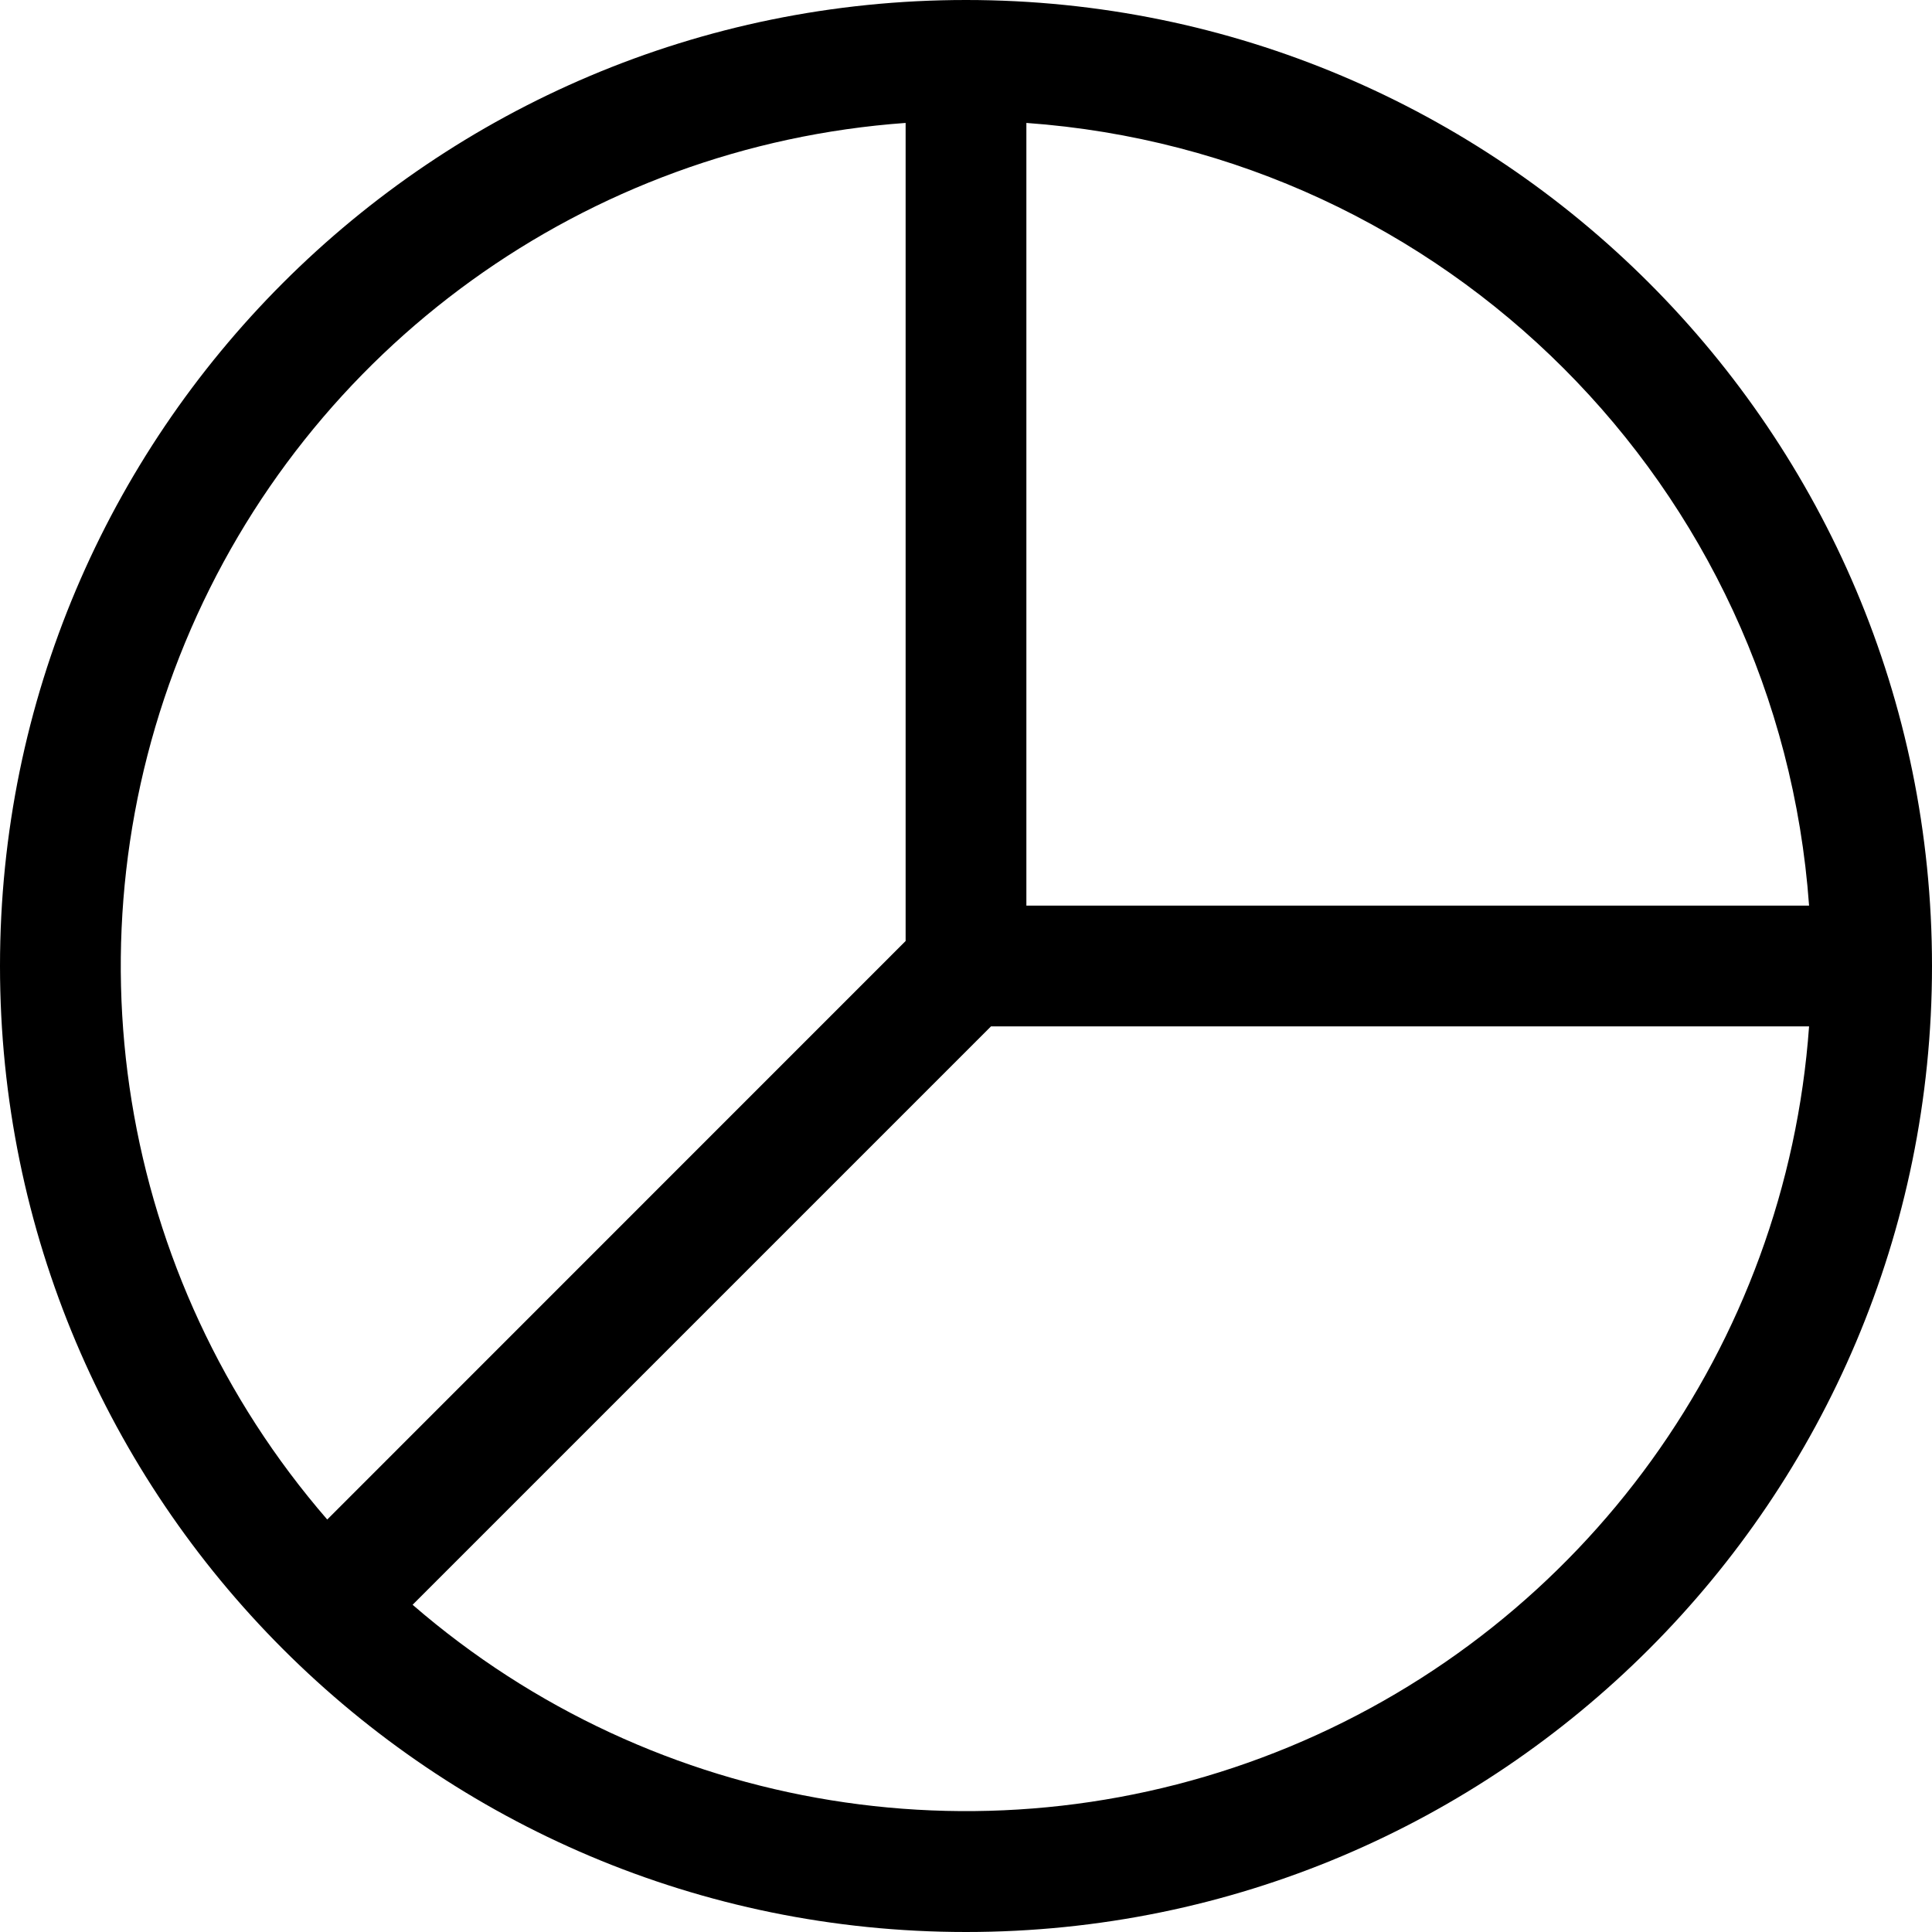
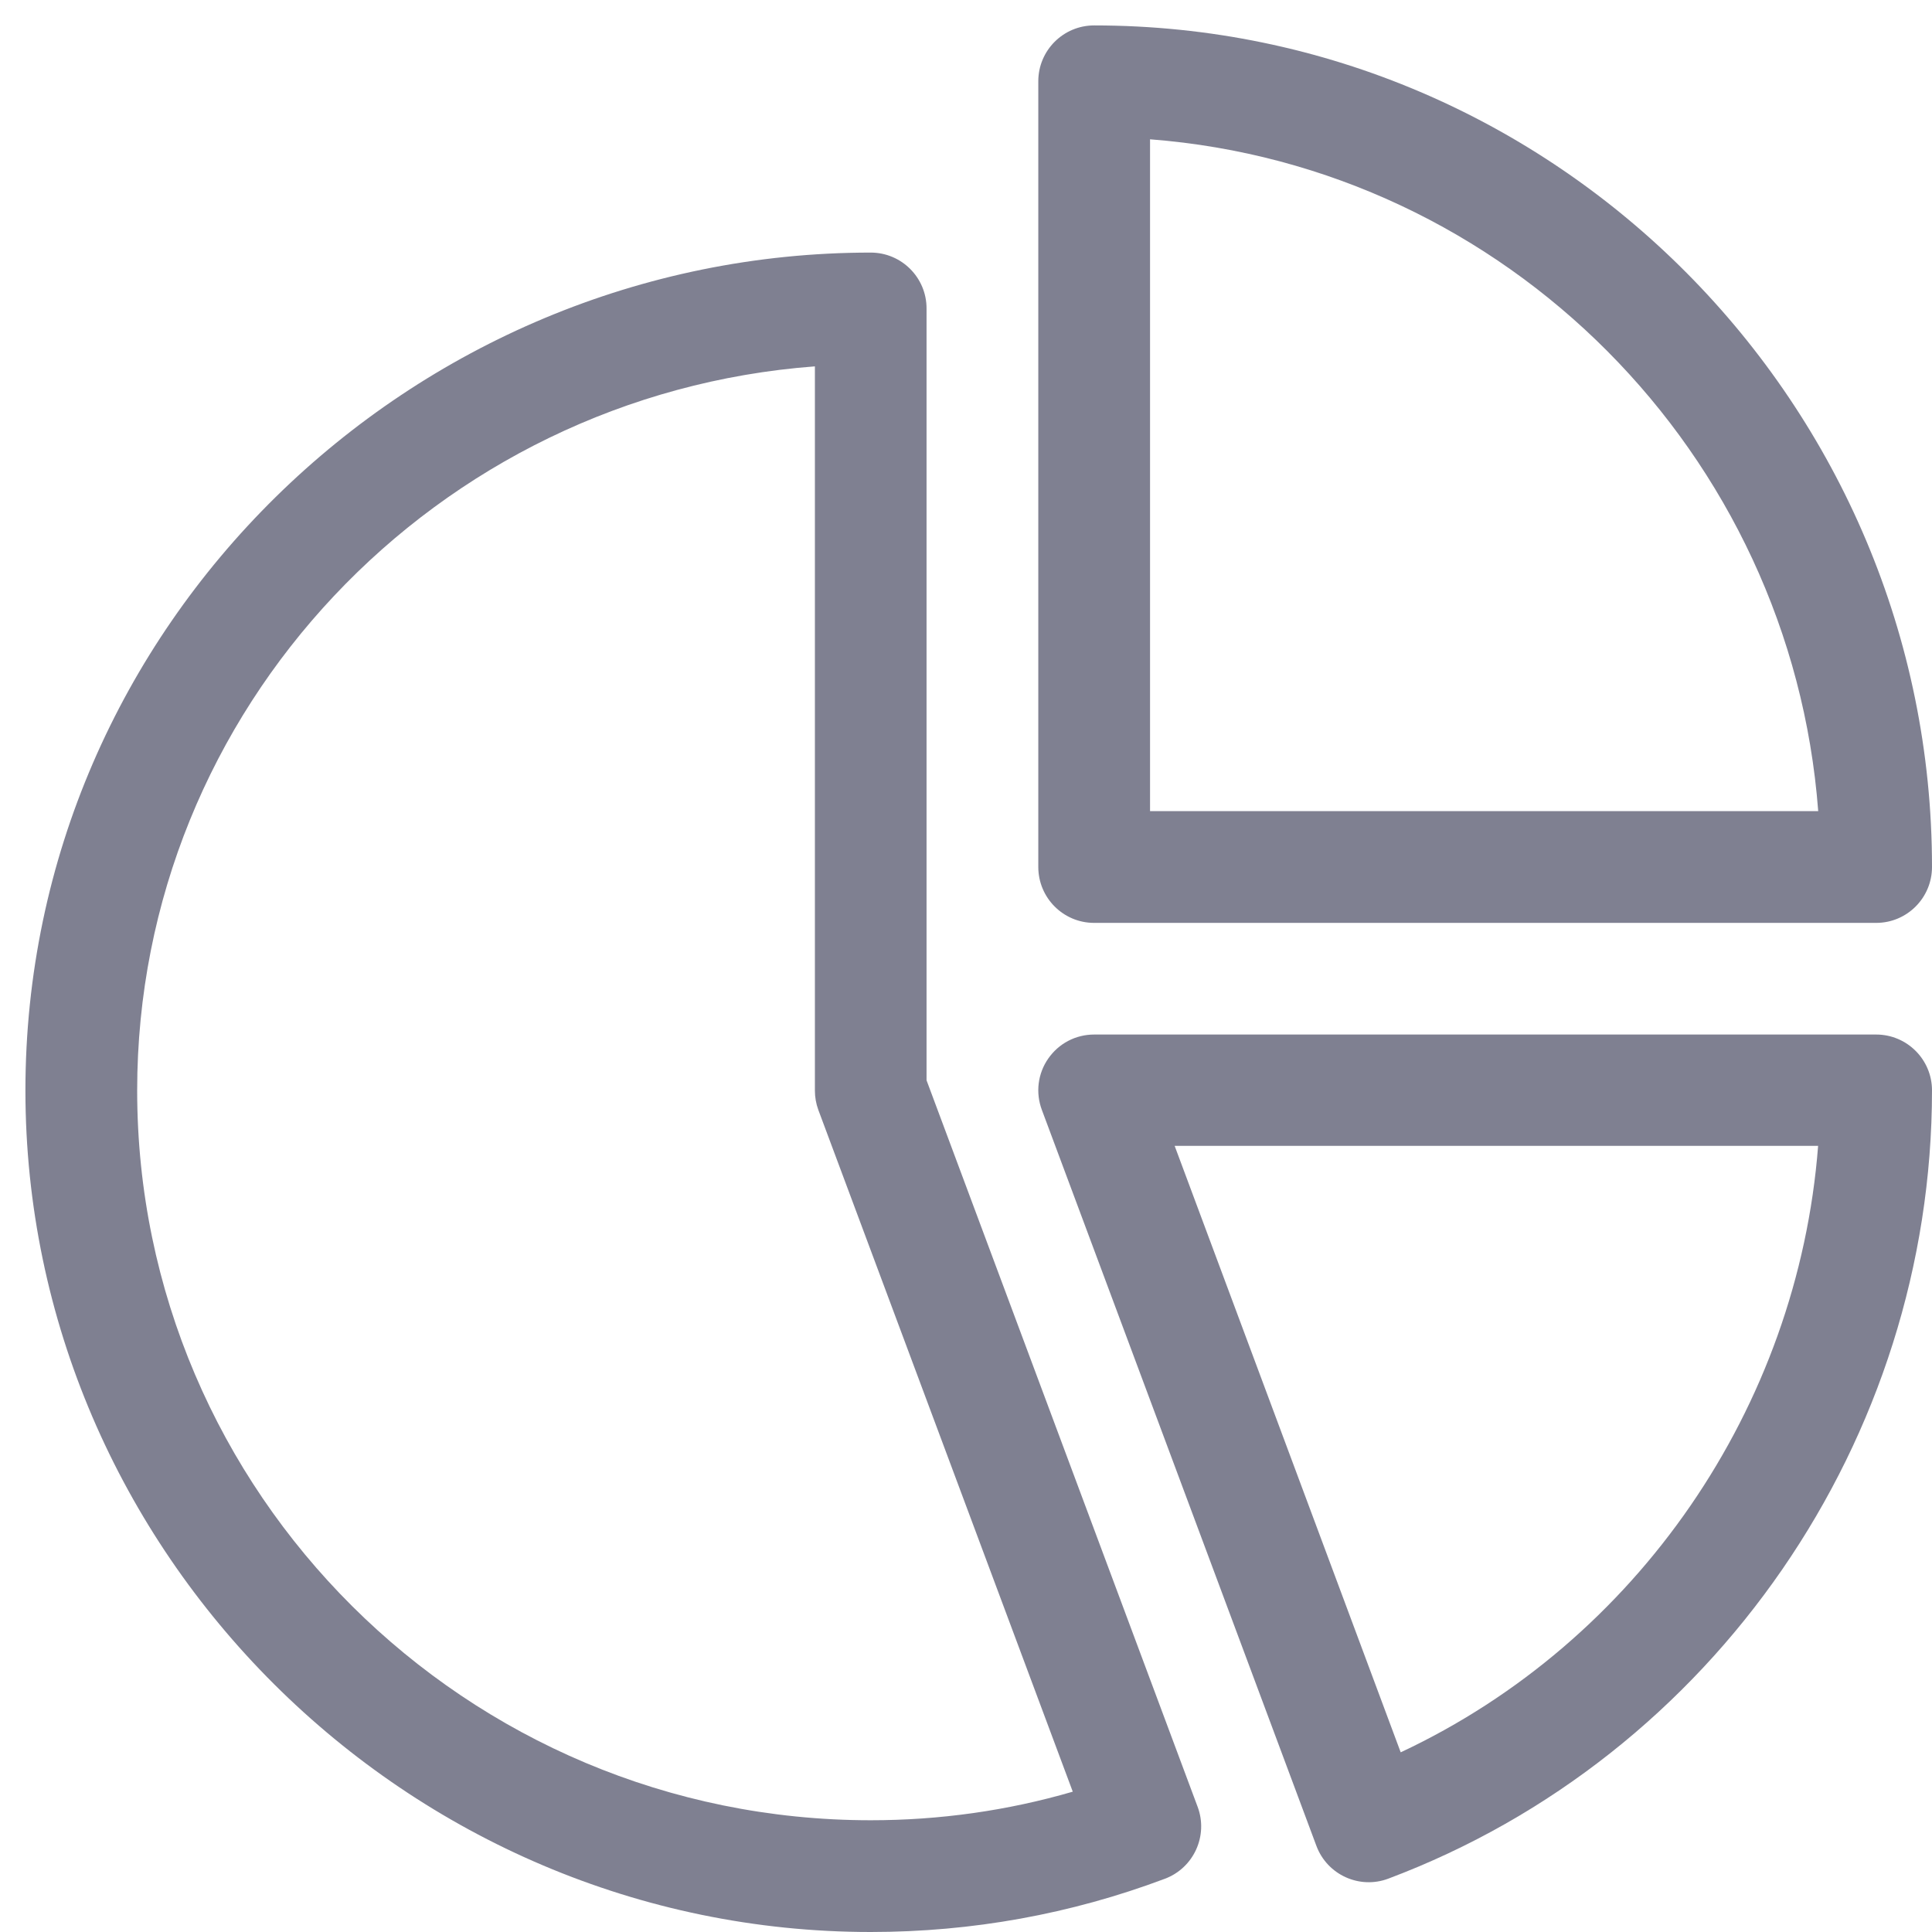
- <svg xmlns="http://www.w3.org/2000/svg" stroke="currentColor" fill="currentColor" stroke-width="0" viewBox="0 0 16 16" icon="pie-chart" aria-hidden="true" alt="" height="1em" width="1em">
-   <path d="M7.5 1.018a7 7 0 0 0-4.79 11.566L7.5 7.793V1.018zm1 0V7.5h6.482A7.001 7.001 0 0 0 8.5 1.018zM14.982 8.5H8.207l-4.79 4.79A7 7 0 0 0 14.982 8.5zM0 8a8 8 0 1 1 16 0A8 8 0 0 1 0 8z" />
+ <svg xmlns="http://www.w3.org/2000/svg" width="19" height="19" viewBox="0 0 19 19" fill="none">
+   <path d="M10.76 0.25C10.457 0.25 10.211 0.496 10.211 0.799V8.526C10.211 8.83 10.457 9.076 10.76 9.076H18.451C18.754 9.076 19 8.83 19 8.526C19 3.981 15.311 0.25 10.76 0.25ZM11.31 7.977V1.37C14.811 1.639 17.614 4.457 17.881 7.977H11.31ZM11.778 17.769L9.112 10.624V3.033C9.112 2.73 8.866 2.484 8.563 2.484C4.039 2.484 0.25 6.151 0.25 10.724C0.25 15.262 4.003 19 8.563 19C9.558 19 10.532 18.824 11.457 18.476C11.74 18.369 11.884 18.053 11.778 17.769ZM8.563 17.901C4.585 17.901 1.349 14.681 1.349 10.724C1.349 6.969 4.291 3.882 8.014 3.603V10.724C8.014 10.789 8.025 10.854 8.048 10.916L10.55 17.62C9.907 17.807 9.241 17.901 8.563 17.901Z" fill="#000224" fill-opacity="0.5" />
+   <path d="M18.451 10.174H10.76C10.672 10.174 10.584 10.195 10.506 10.236C10.427 10.277 10.36 10.337 10.309 10.41C10.258 10.483 10.226 10.567 10.215 10.655C10.204 10.743 10.215 10.832 10.246 10.915L12.946 18.153C13.053 18.439 13.371 18.582 13.654 18.475C16.852 17.272 19 14.157 19 10.723C19 10.42 18.754 10.174 18.451 10.174ZM13.775 17.233L11.552 11.269H17.88C17.681 13.843 16.1 16.143 13.775 17.233Z" fill="#000224" fill-opacity="0.5" />
</svg>
